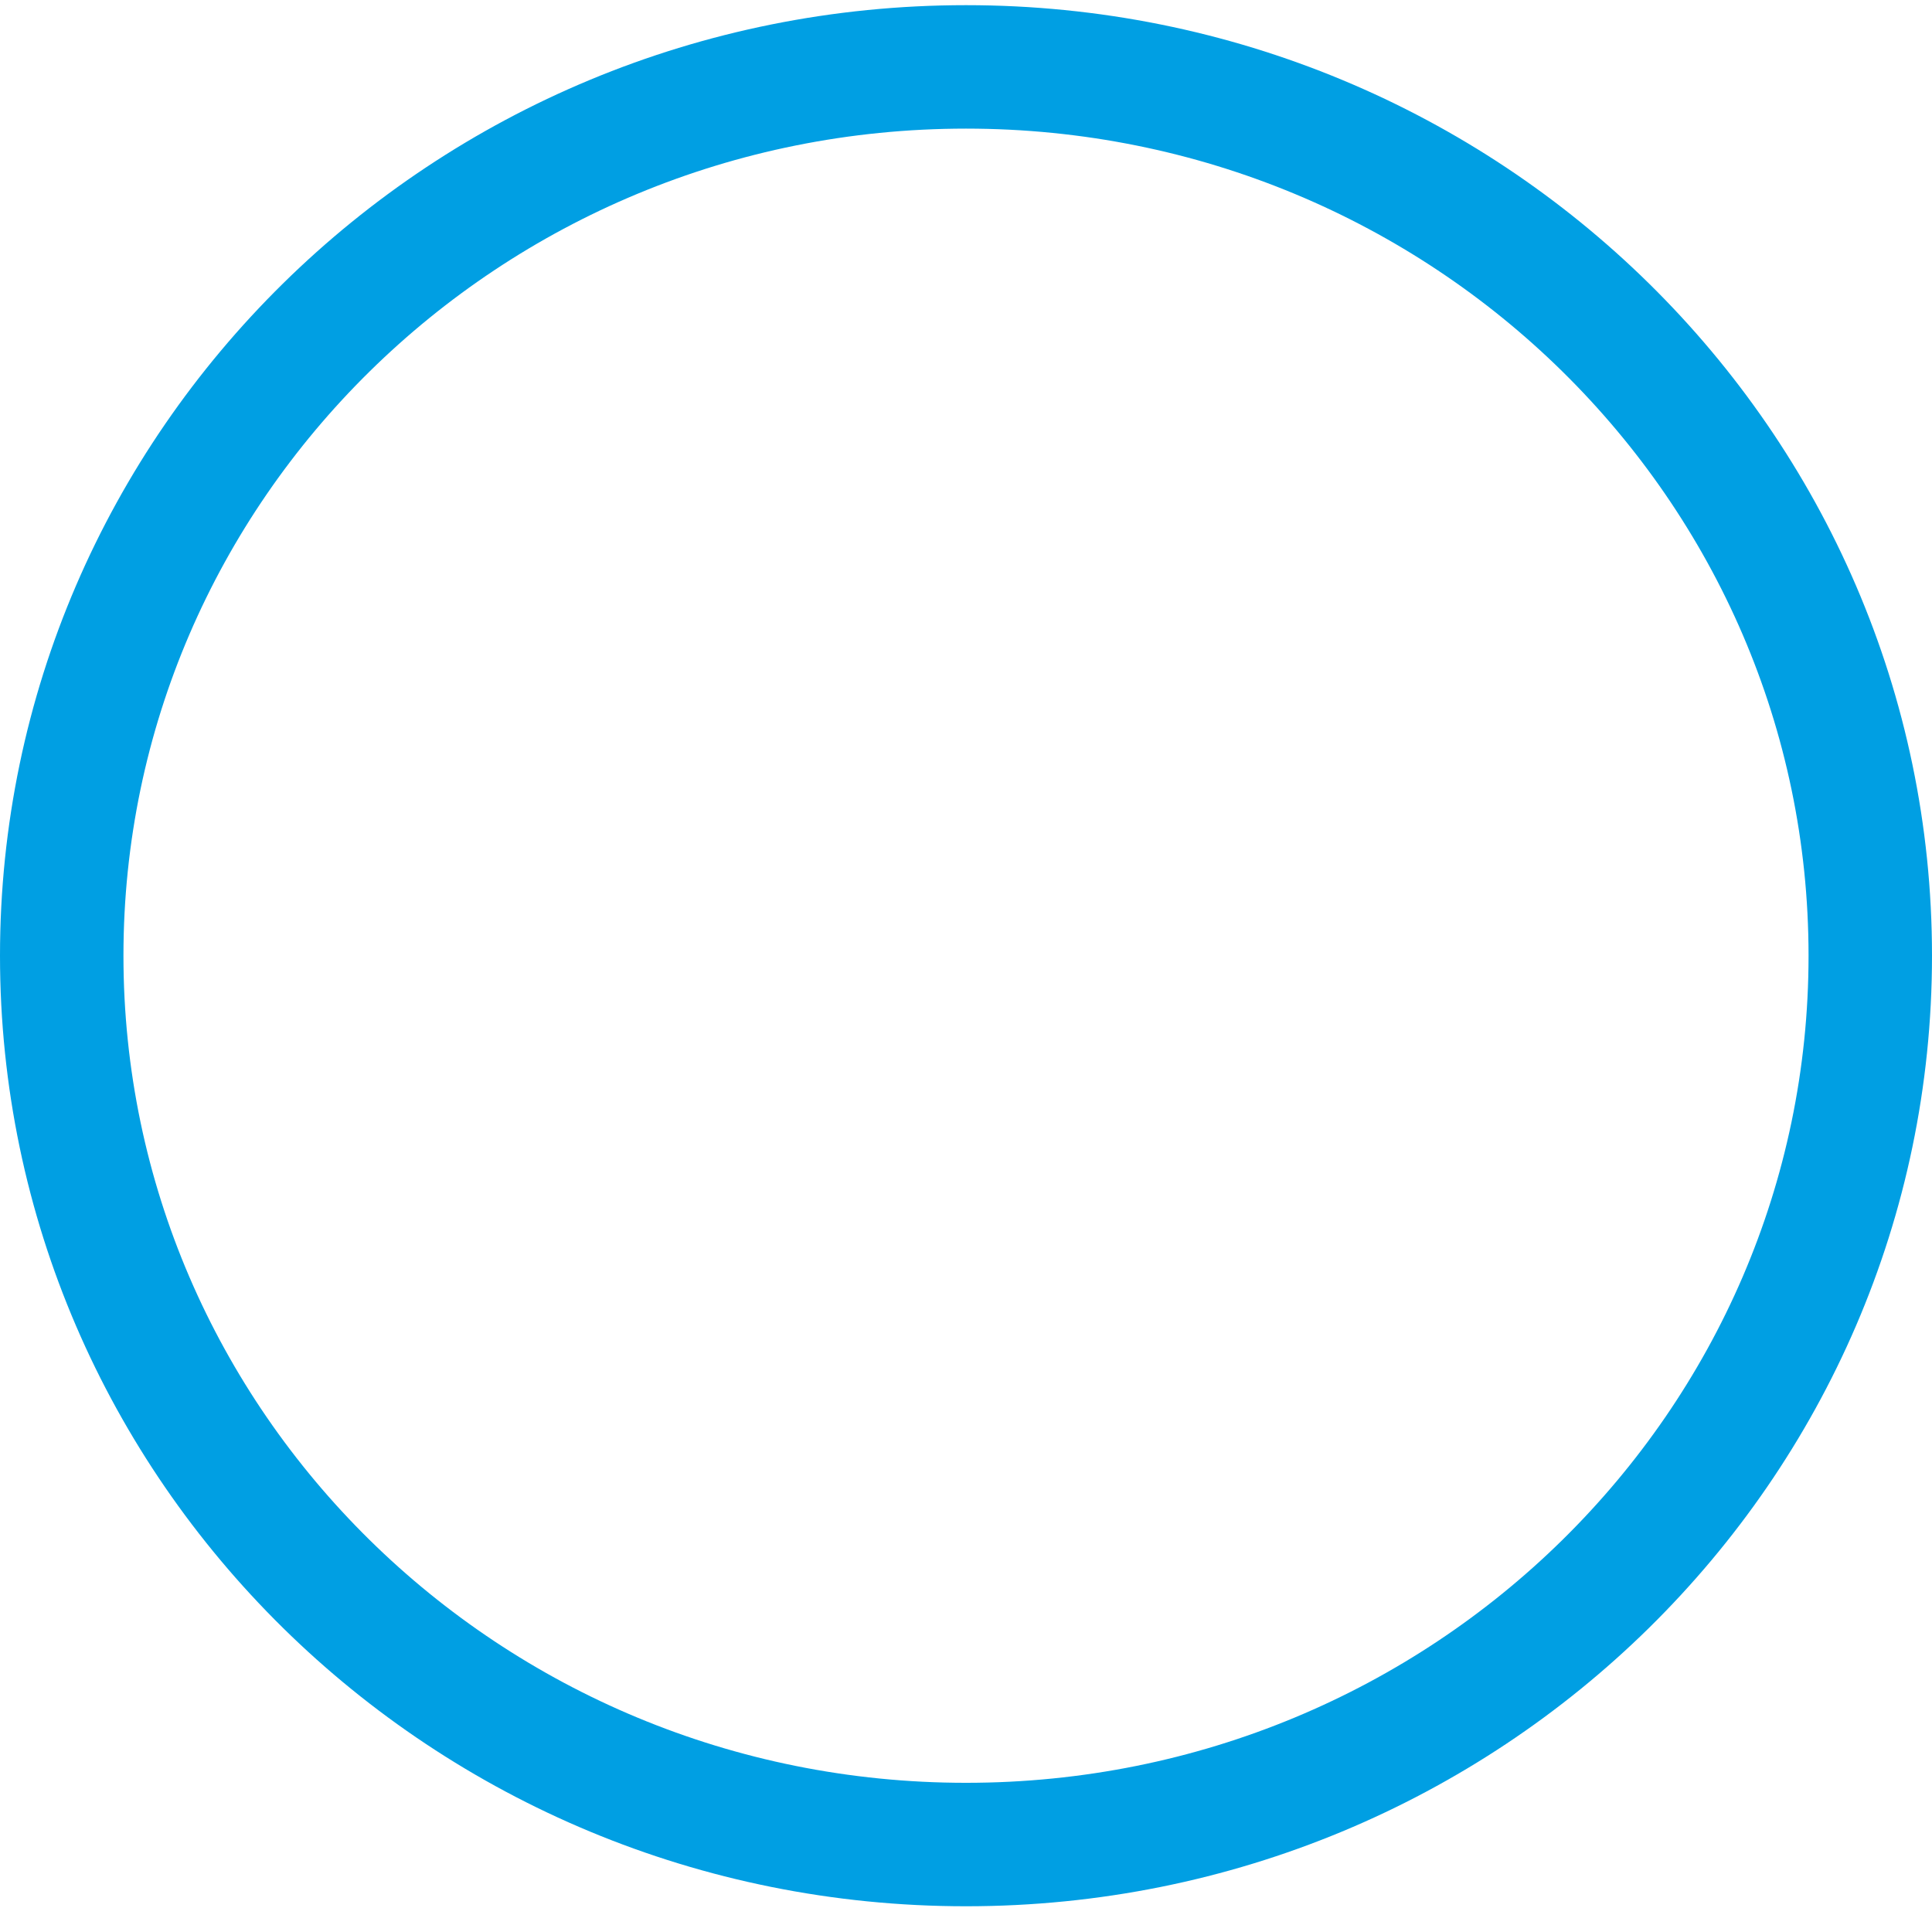
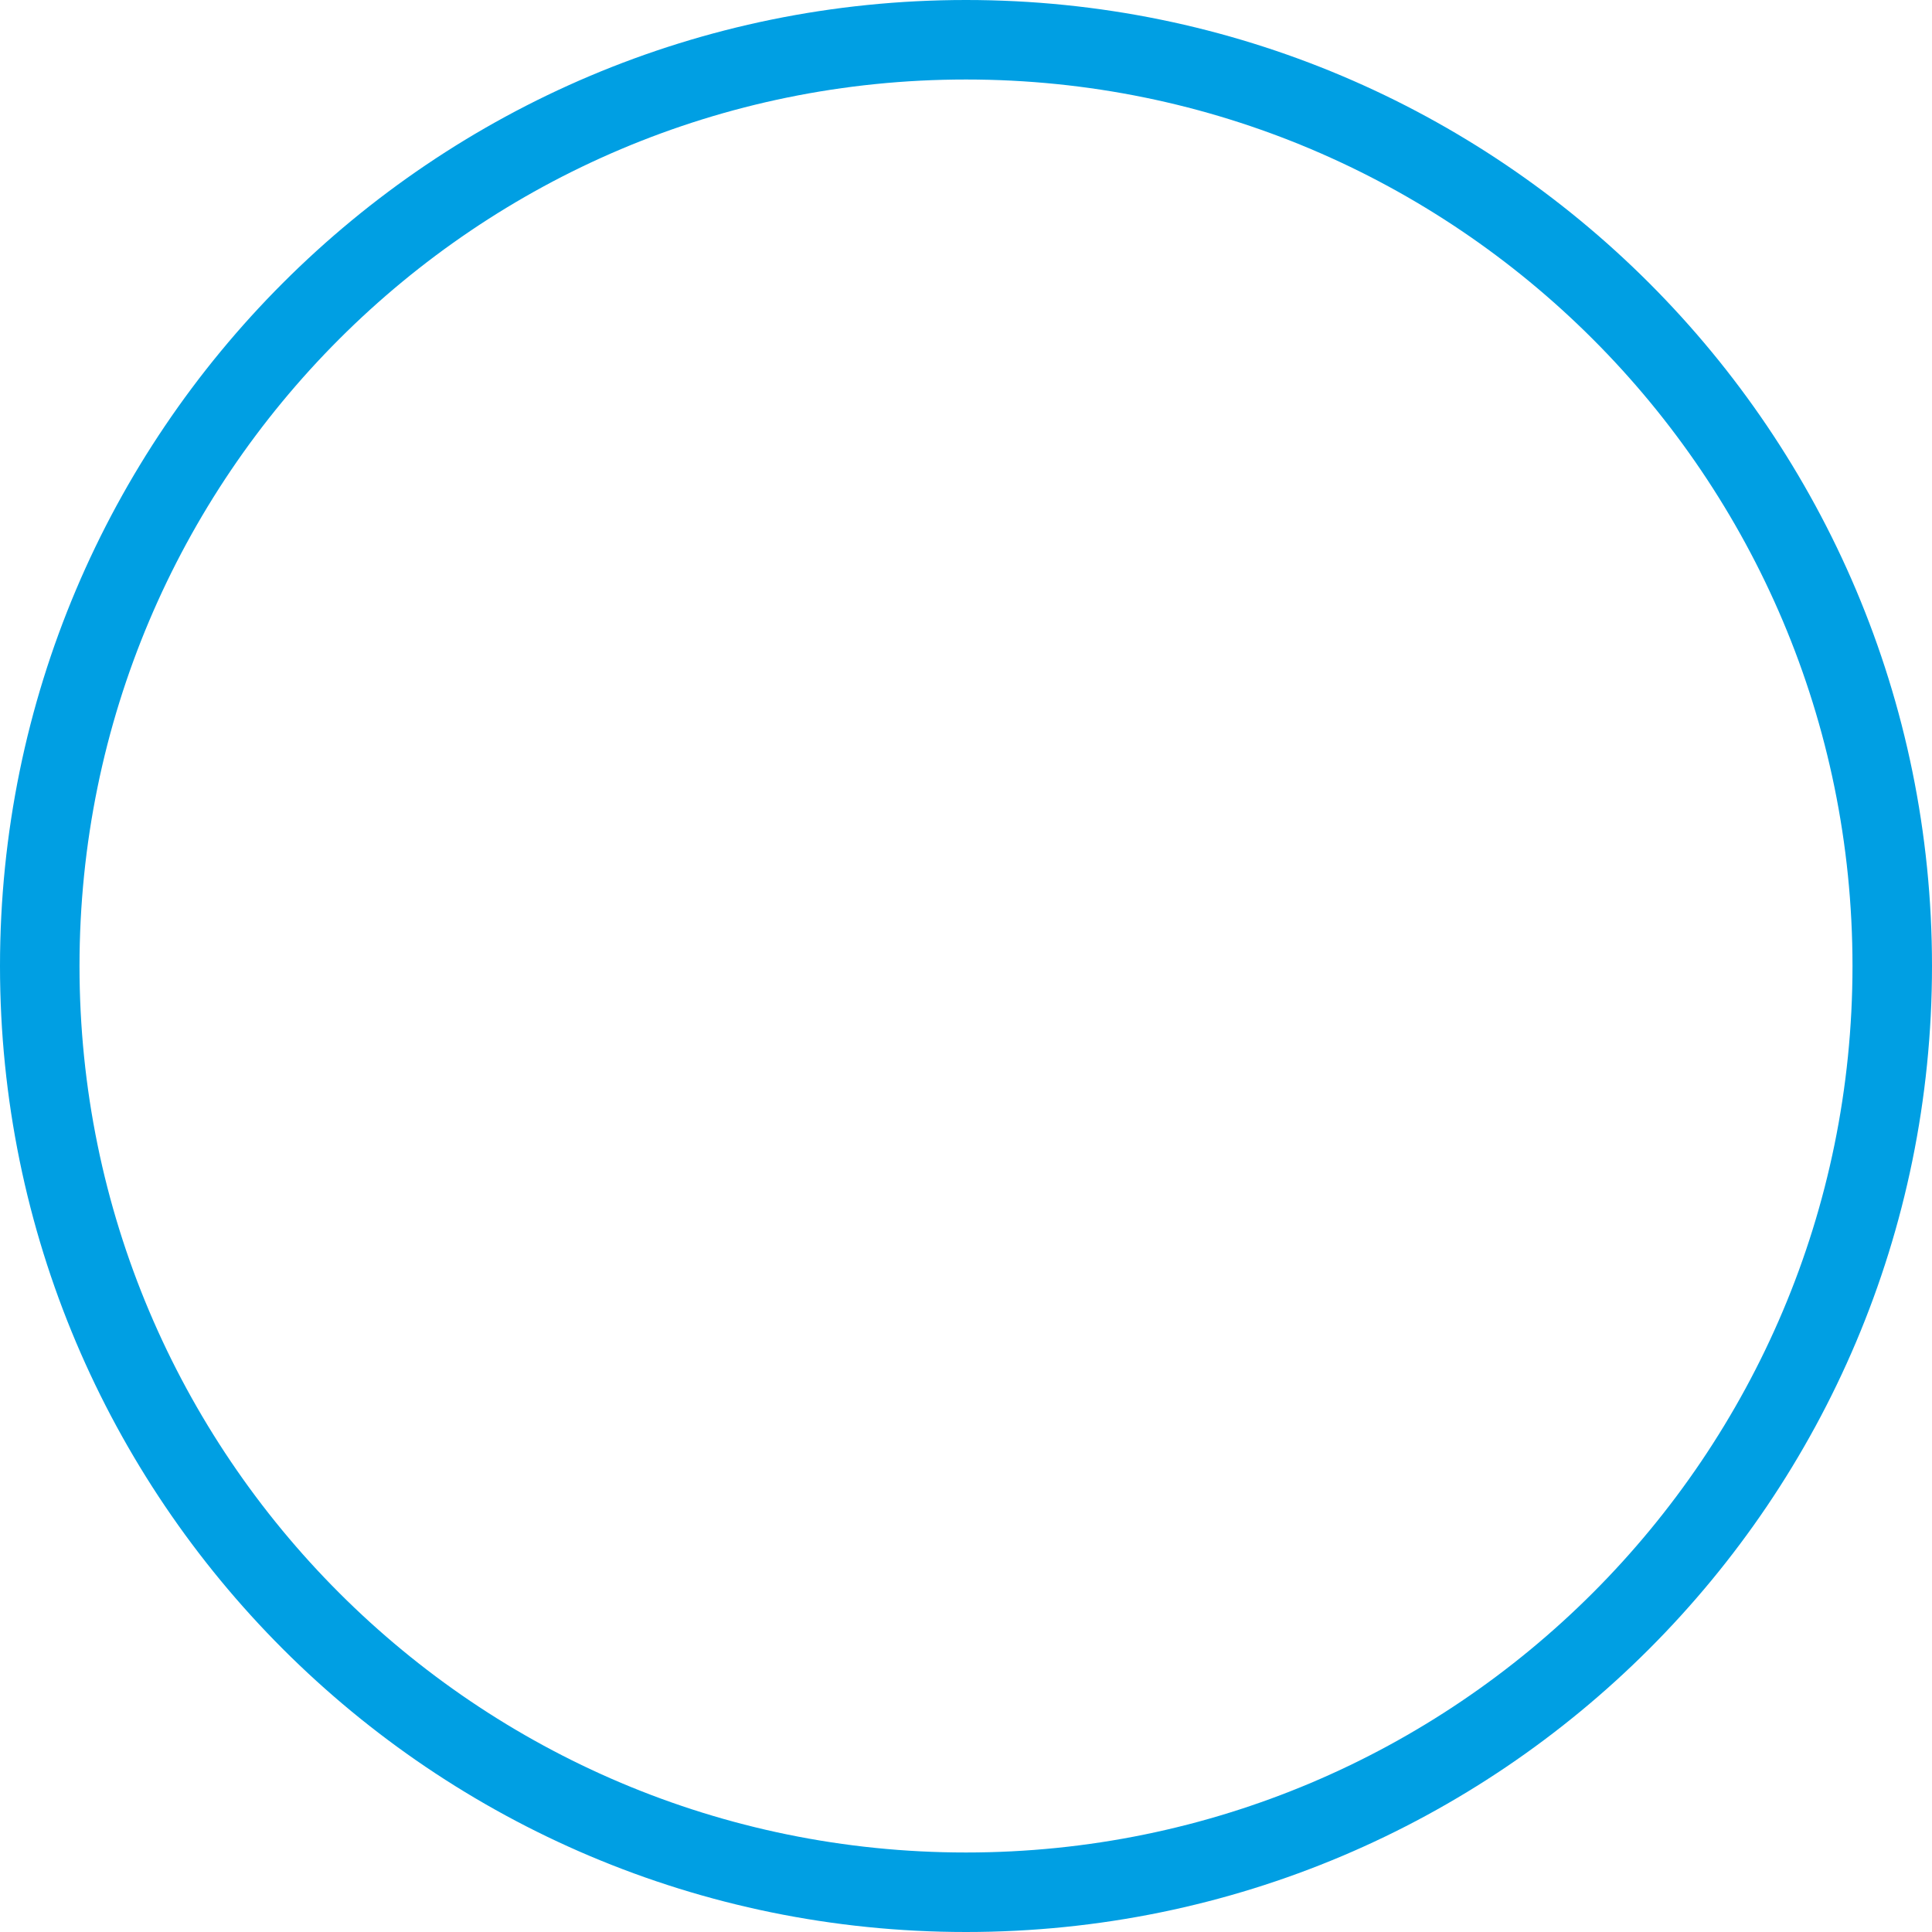
- <svg xmlns="http://www.w3.org/2000/svg" width="313" height="309" viewBox="0 0 313 309" fill="none">
-   <path d="M156.5 10.837C237.562 10.837 303 75.459 303 154.837C303 234.215 237.562 298.837 156.5 298.837C75.438 298.837 10 234.215 10 154.837C10 75.459 75.438 10.837 156.5 10.837Z" stroke="#009FE3" stroke-width="20" />
+ <svg xmlns="http://www.w3.org/2000/svg" width="486" height="486" viewBox="0 0 486 486" fill="none">
+   <path d="M243 10C371.682 10 476 114.318 476 243C476 371.682 371.682 476 243 476C114.318 476 10 371.682 10 243C10 114.318 114.318 10 243 10Z" stroke="#009FE3" stroke-width="20" />
</svg>
